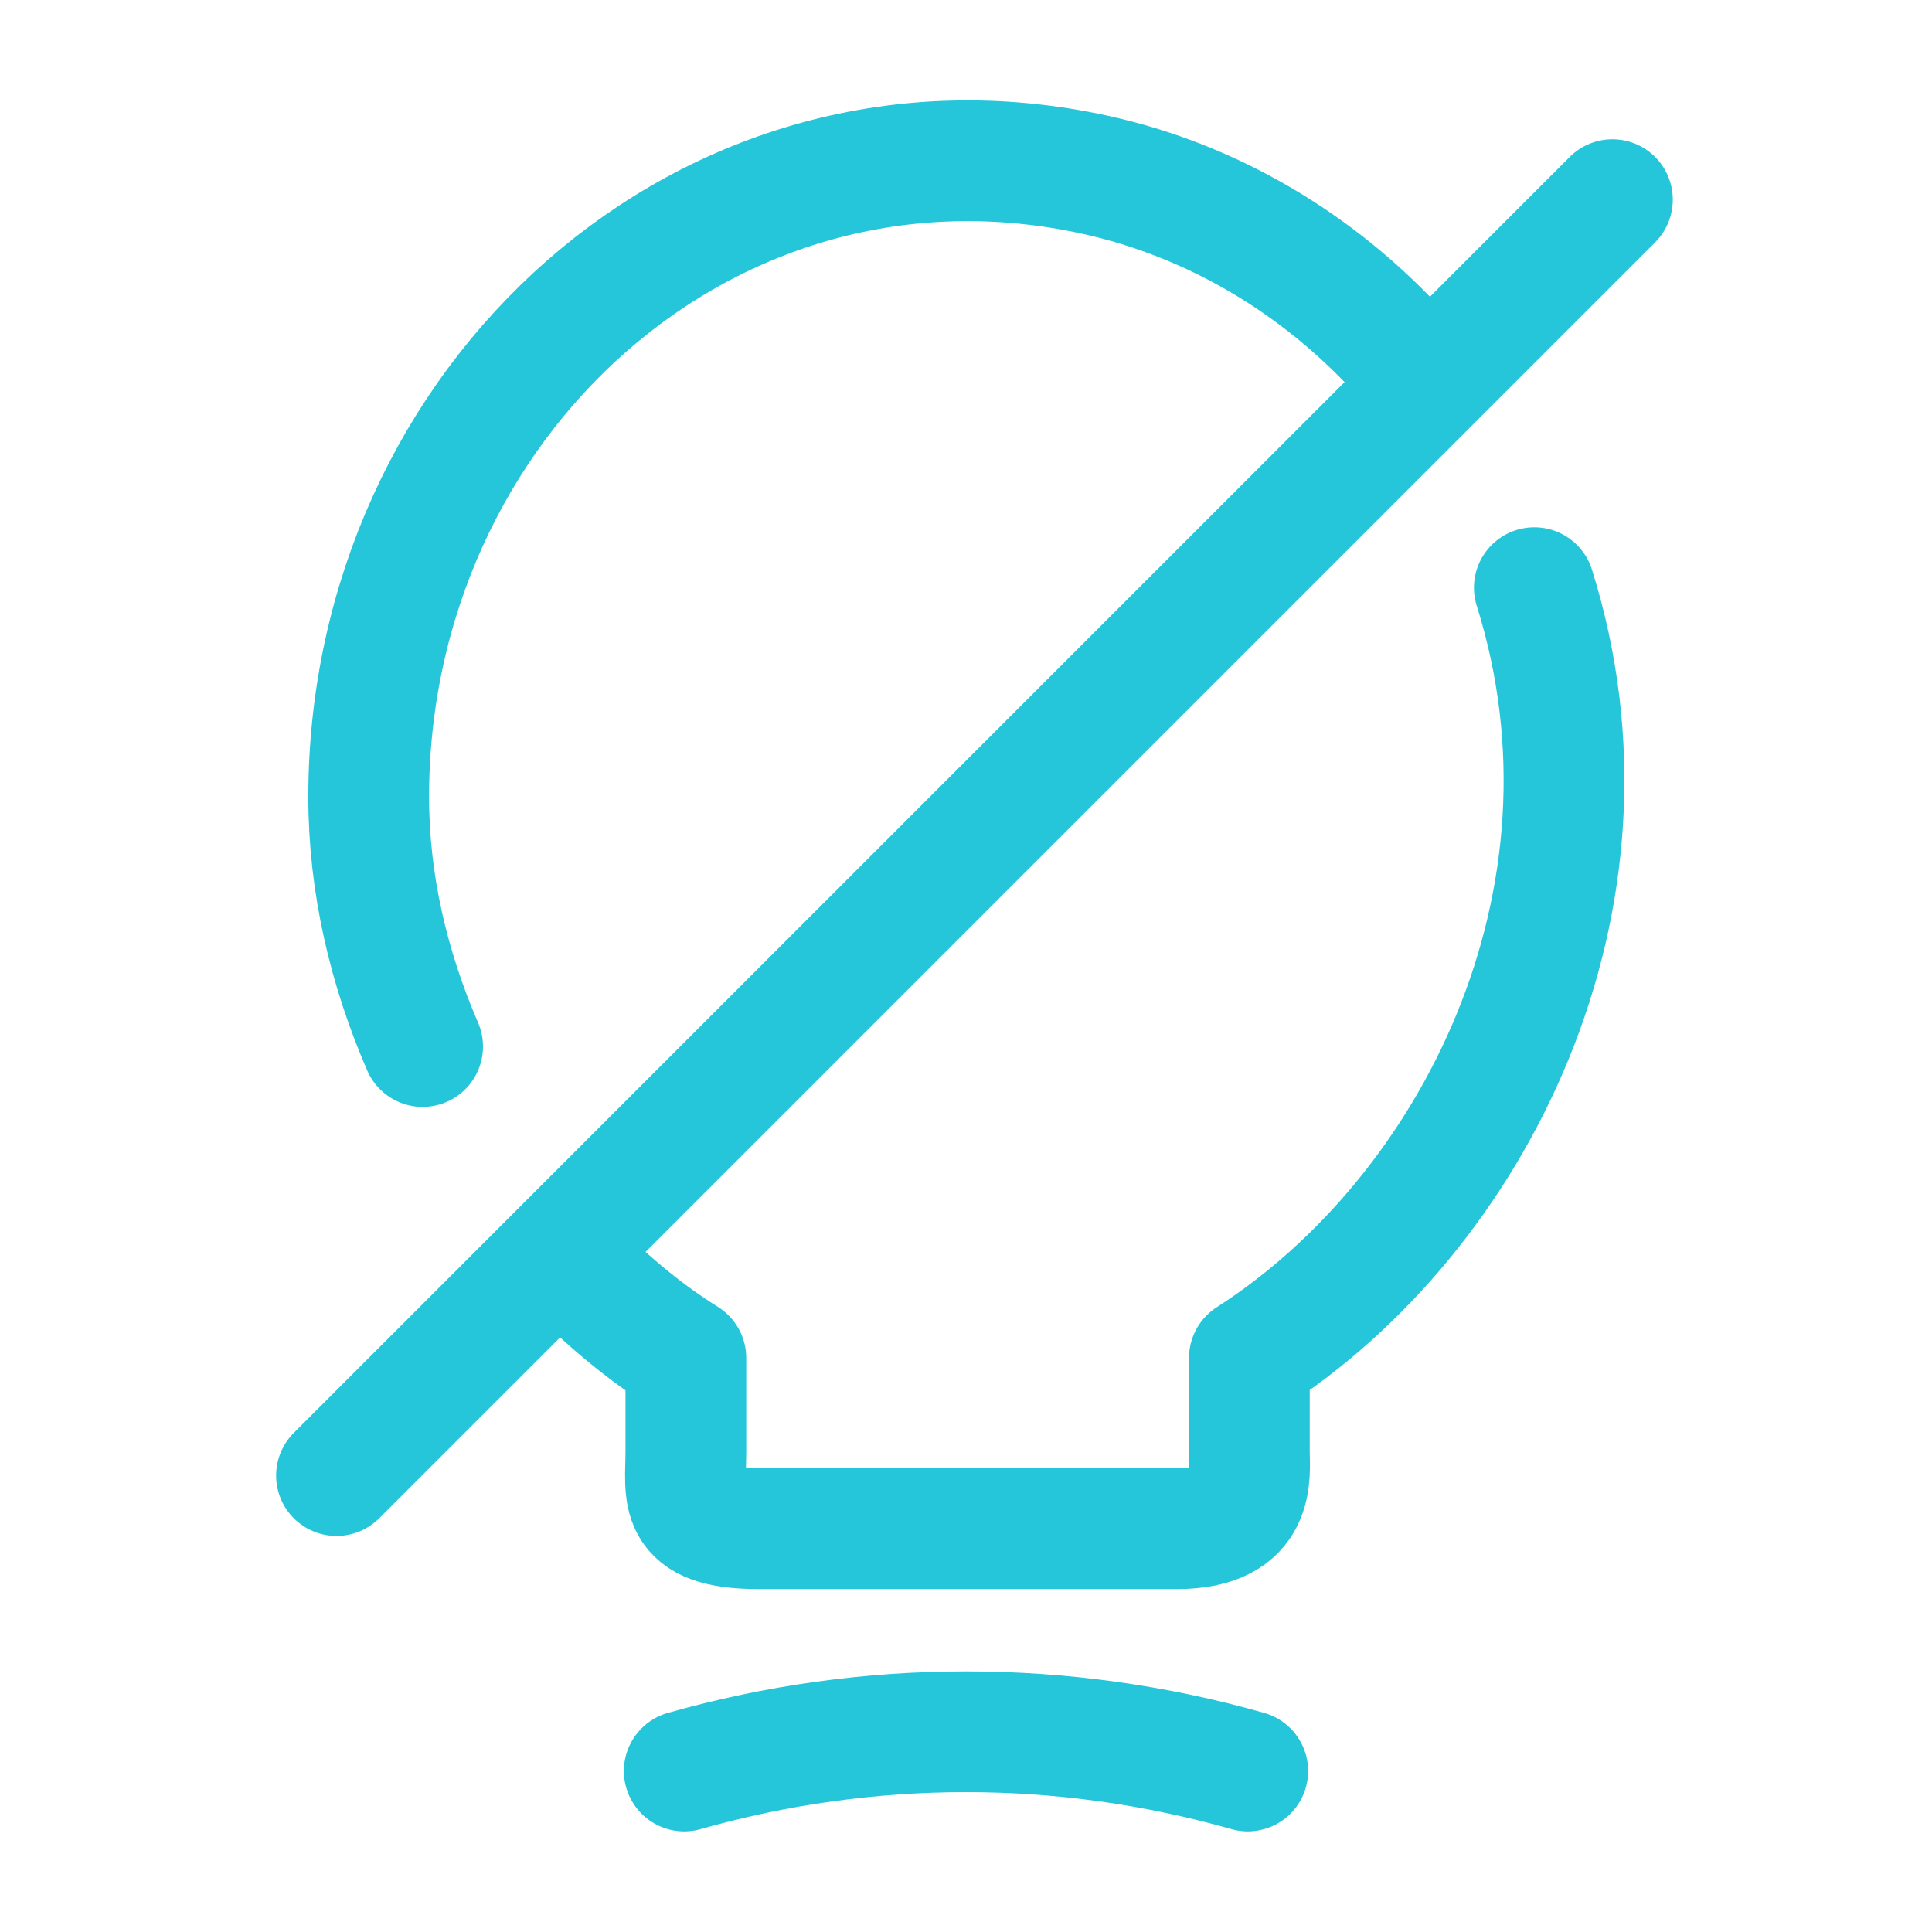
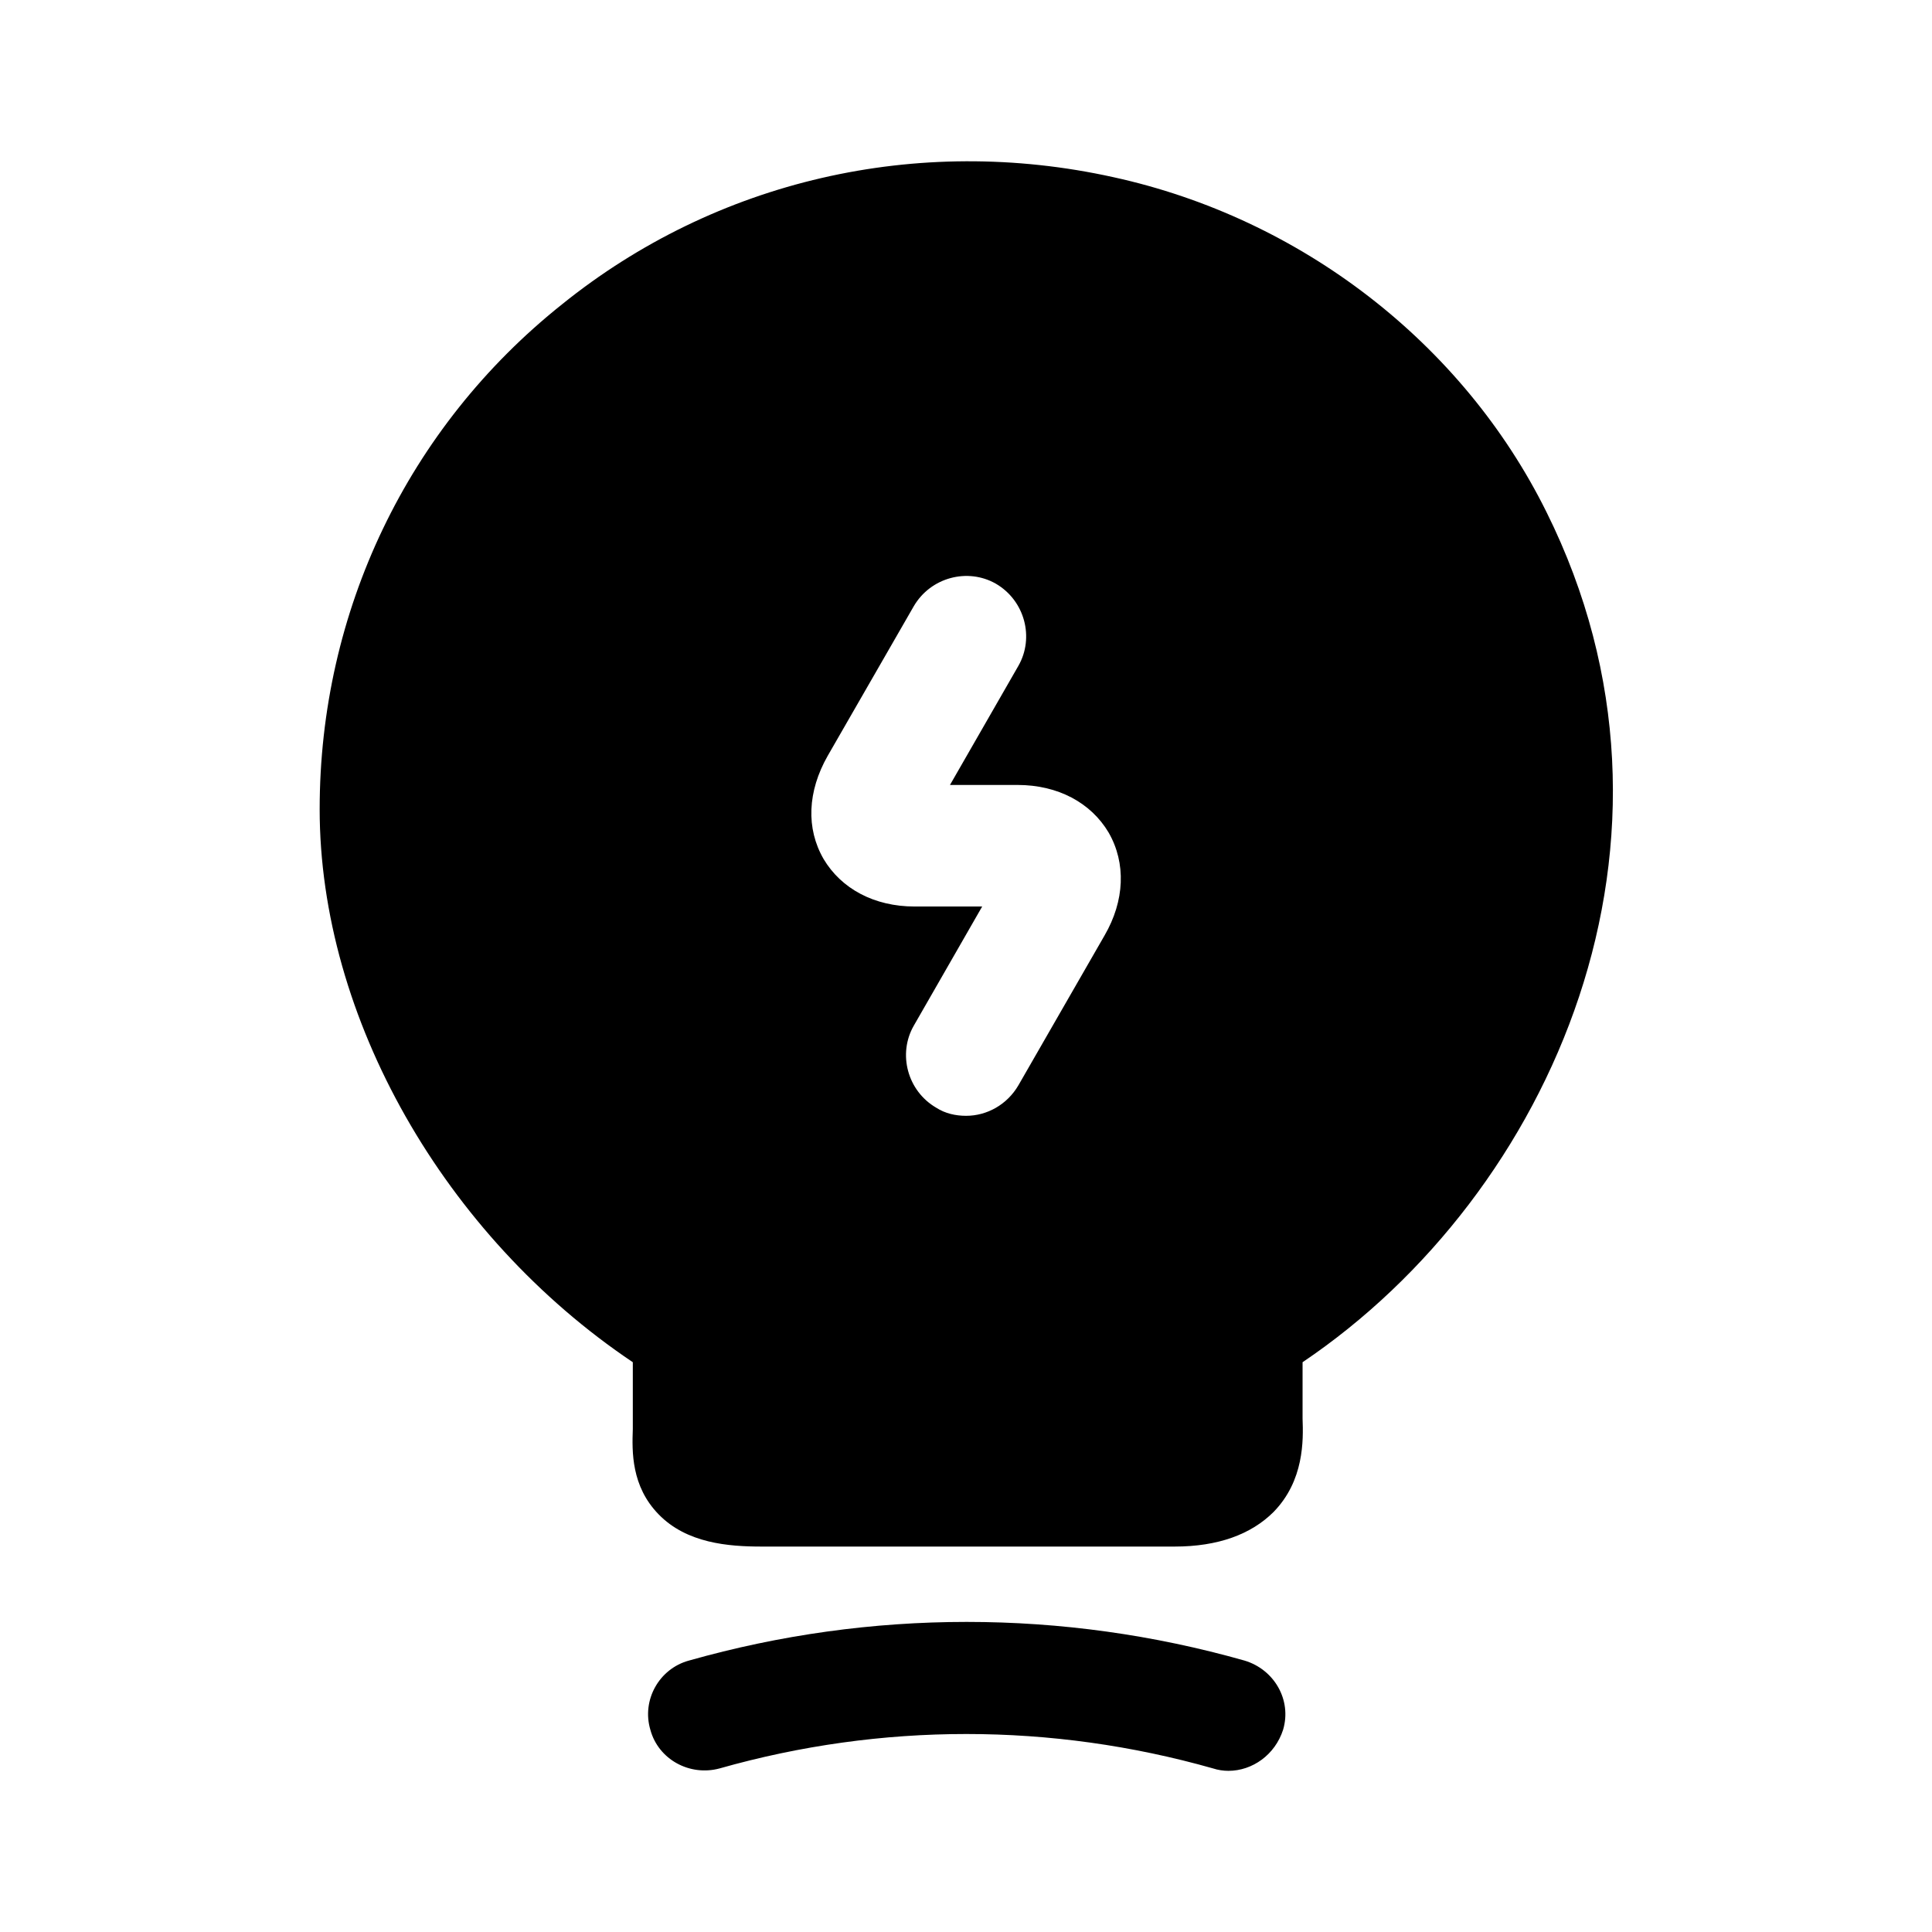
<svg xmlns="http://www.w3.org/2000/svg" width="800px" height="800px" viewBox="0 0 24 24" fill="none">
  <g id="SVGRepo_bgCarrier" stroke-width="0" />
  <g id="SVGRepo_tracerCarrier" stroke-linecap="round" stroke-linejoin="round" />
  <g id="SVGRepo_iconCarrier">
-     <path d="M20.03 2.48L4.18 18.33" stroke="#26c6da" stroke-width="1.5" stroke-linecap="round" stroke-linejoin="round" />
-     <path d="M5.25 13C4.83 12.03 4.58 10.98 4.58 9.9C4.58 4.99 8.8 1.12 13.6 2.17C15.06 2.49 16.36 3.27 17.36 4.35" stroke="#26c6da" stroke-width="1.5" stroke-linecap="round" stroke-linejoin="round" />
-     <path d="M19.06 7.3C20.28 11.18 18.31 15.08 15.52 16.87V18.03C15.52 18.32 15.62 18.99 14.62 18.99H9.42C8.39 18.99 8.52 18.56 8.52 18.03V16.87C8.04 16.57 7.59 16.2 7.16 15.77" stroke="#26c6da" stroke-width="1.5" stroke-linecap="round" stroke-linejoin="round" />
-     <path d="M8.5 22C10.79 21.35 13.21 21.35 15.5 22" stroke="#26c6da" stroke-width="1.5" stroke-linecap="round" stroke-linejoin="round" />
+     <path d="M15.259 21.998C15.199 21.998 15.129 21.988 15.069 21.968C13.059 21.398 10.949 21.398 8.939 21.968C8.569 22.068 8.179 21.858 8.079 21.488C7.969 21.118 8.189 20.728 8.559 20.628C10.819 19.988 13.199 19.988 15.459 20.628C15.829 20.738 16.049 21.118 15.939 21.488C15.839 21.798 15.559 21.998 15.259 21.998Z" fill="#000000" />
+     <path d="M19.211 6.361C18.171 4.261 16.161 2.711 13.831 2.201C11.391 1.661 8.891 2.241 6.981 3.781C5.061 5.311 3.971 7.601 3.971 10.052C3.971 12.642 5.521 15.351 7.861 16.922V17.752C7.851 18.032 7.841 18.462 8.181 18.811C8.531 19.172 9.051 19.212 9.461 19.212H14.591C15.131 19.212 15.541 19.061 15.821 18.782C16.201 18.392 16.191 17.892 16.181 17.622V16.922C19.281 14.832 21.231 10.421 19.211 6.361ZM13.721 11.621L12.651 13.482C12.511 13.722 12.261 13.861 12.001 13.861C11.871 13.861 11.741 13.832 11.631 13.761C11.271 13.552 11.151 13.091 11.351 12.742L12.201 11.261H11.361C10.861 11.261 10.451 11.041 10.231 10.671C10.011 10.291 10.031 9.831 10.281 9.391L11.351 7.531C11.561 7.171 12.021 7.051 12.371 7.251C12.731 7.461 12.851 7.921 12.651 8.271L11.801 9.751H12.641C13.141 9.751 13.551 9.971 13.771 10.341C13.991 10.722 13.971 11.191 13.721 11.621Z" fill="#000000" />
  </g>
</svg>
